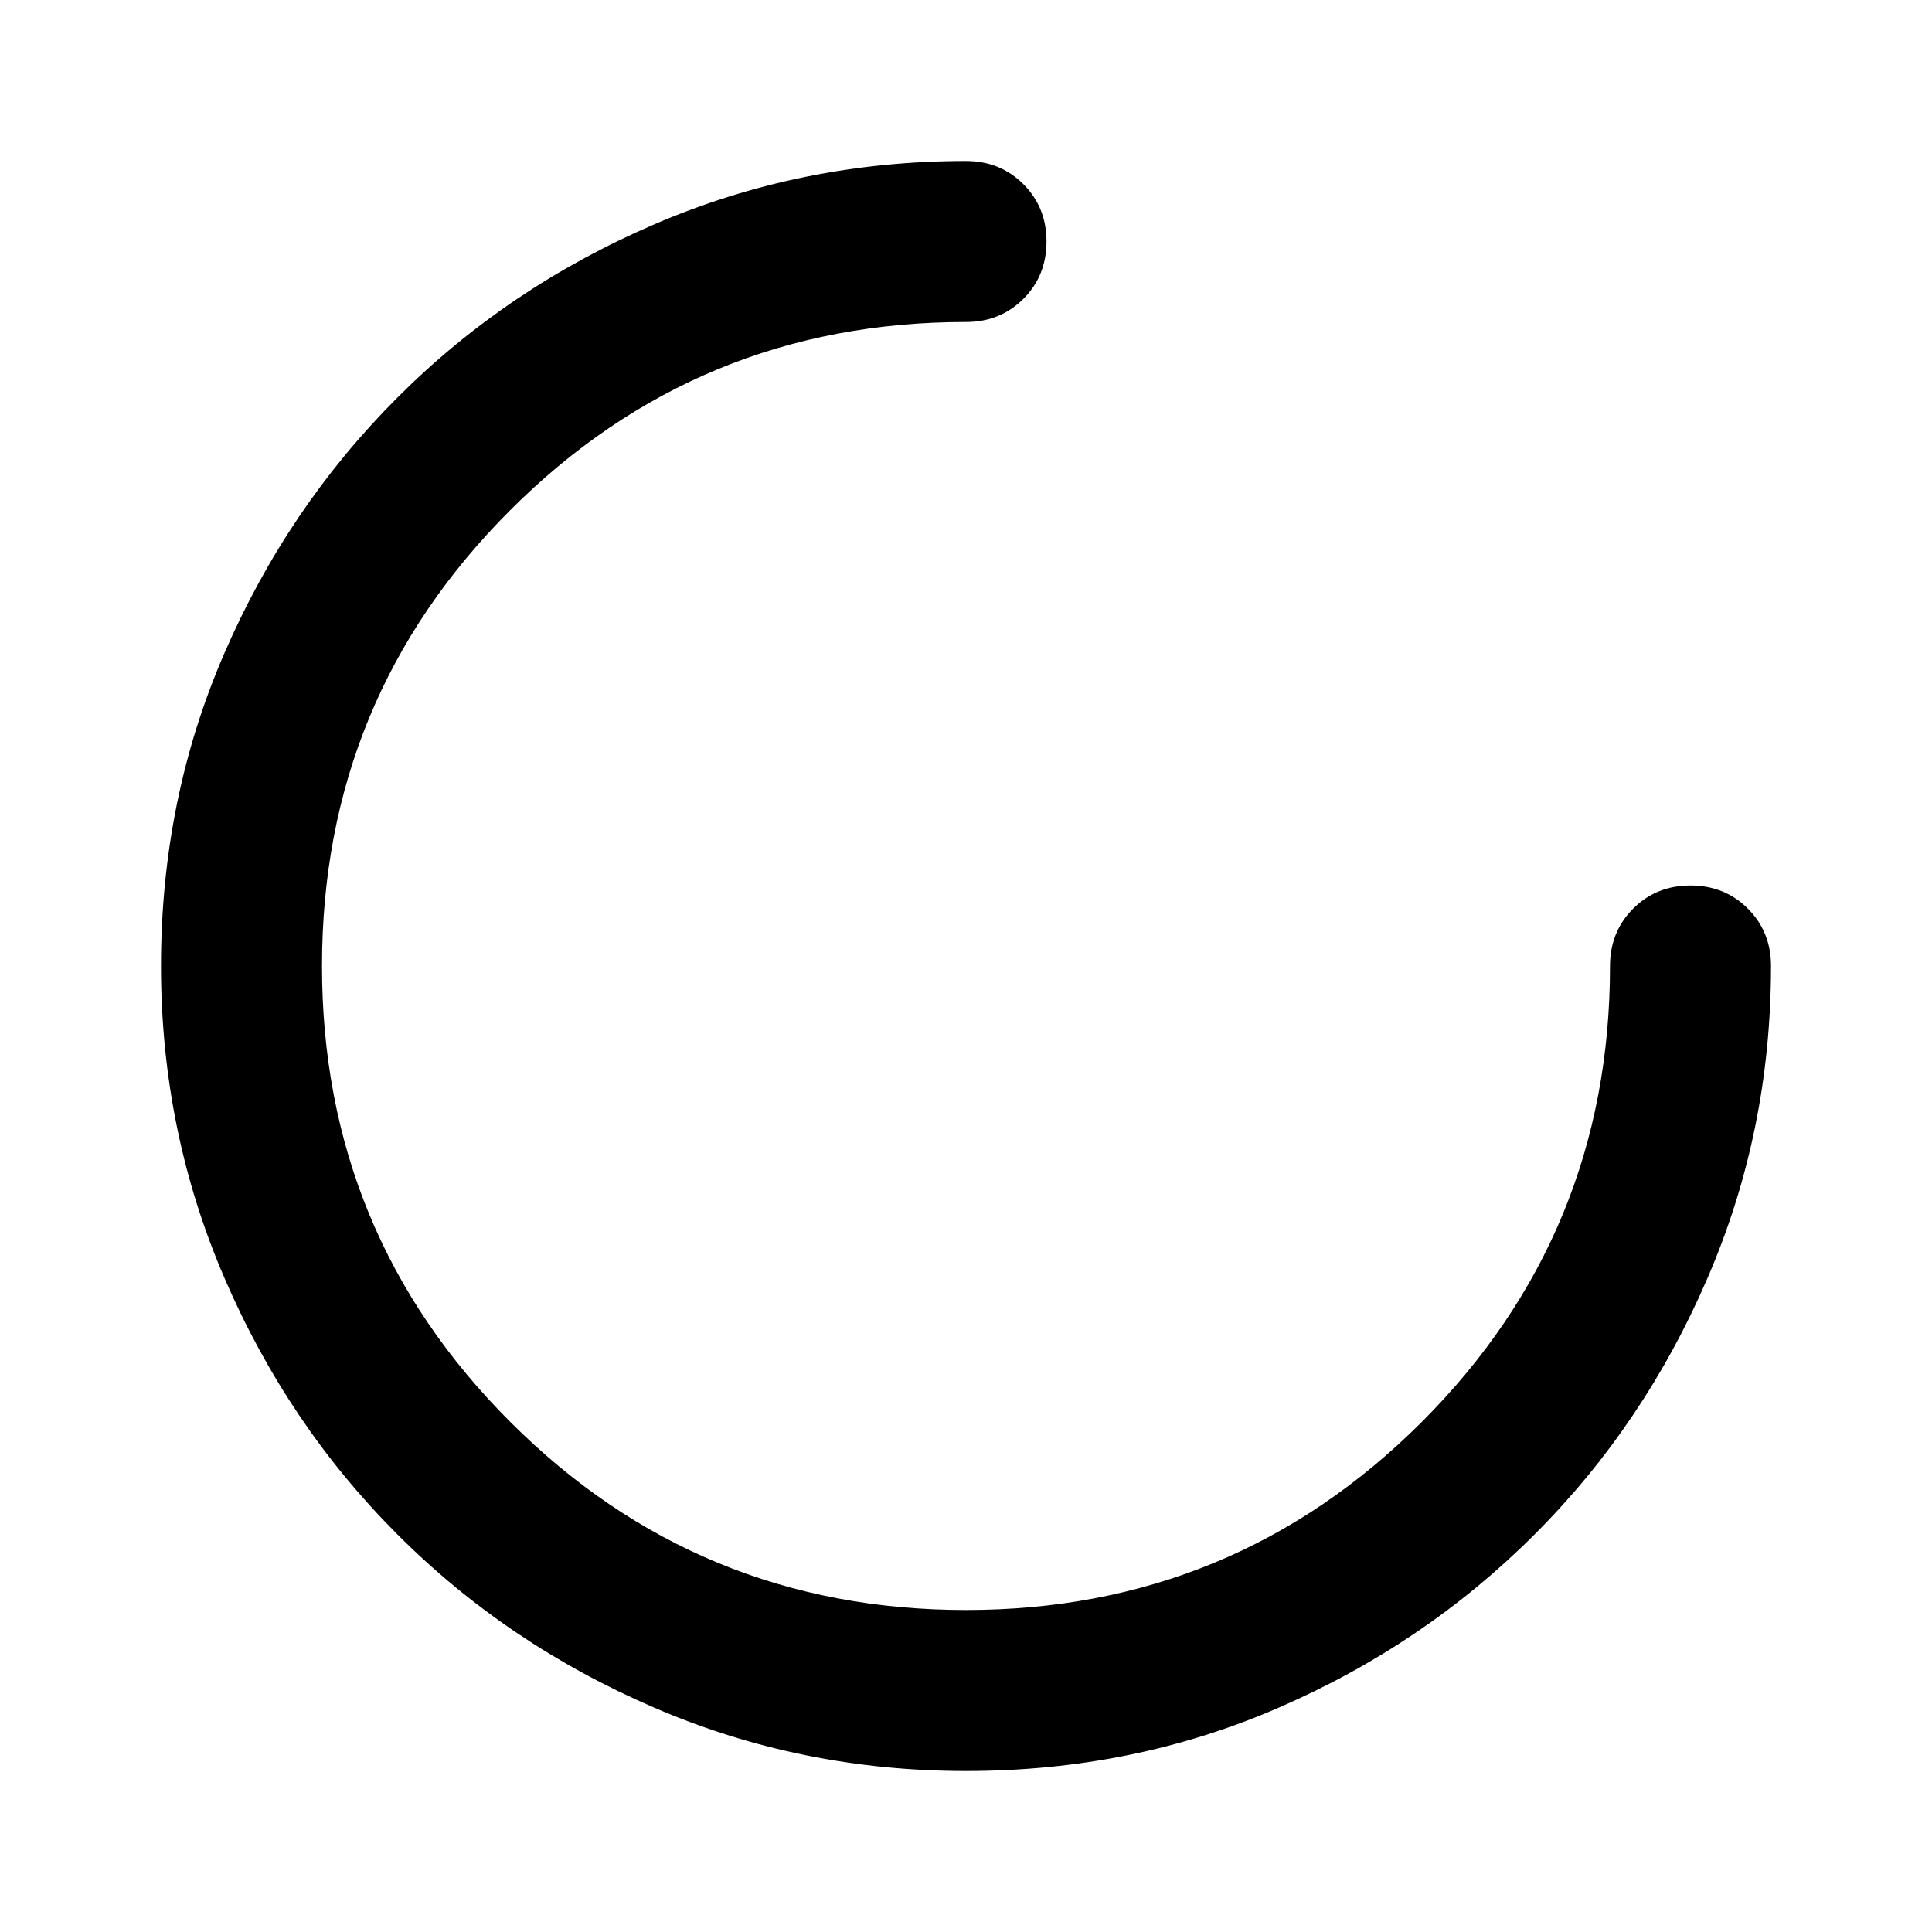
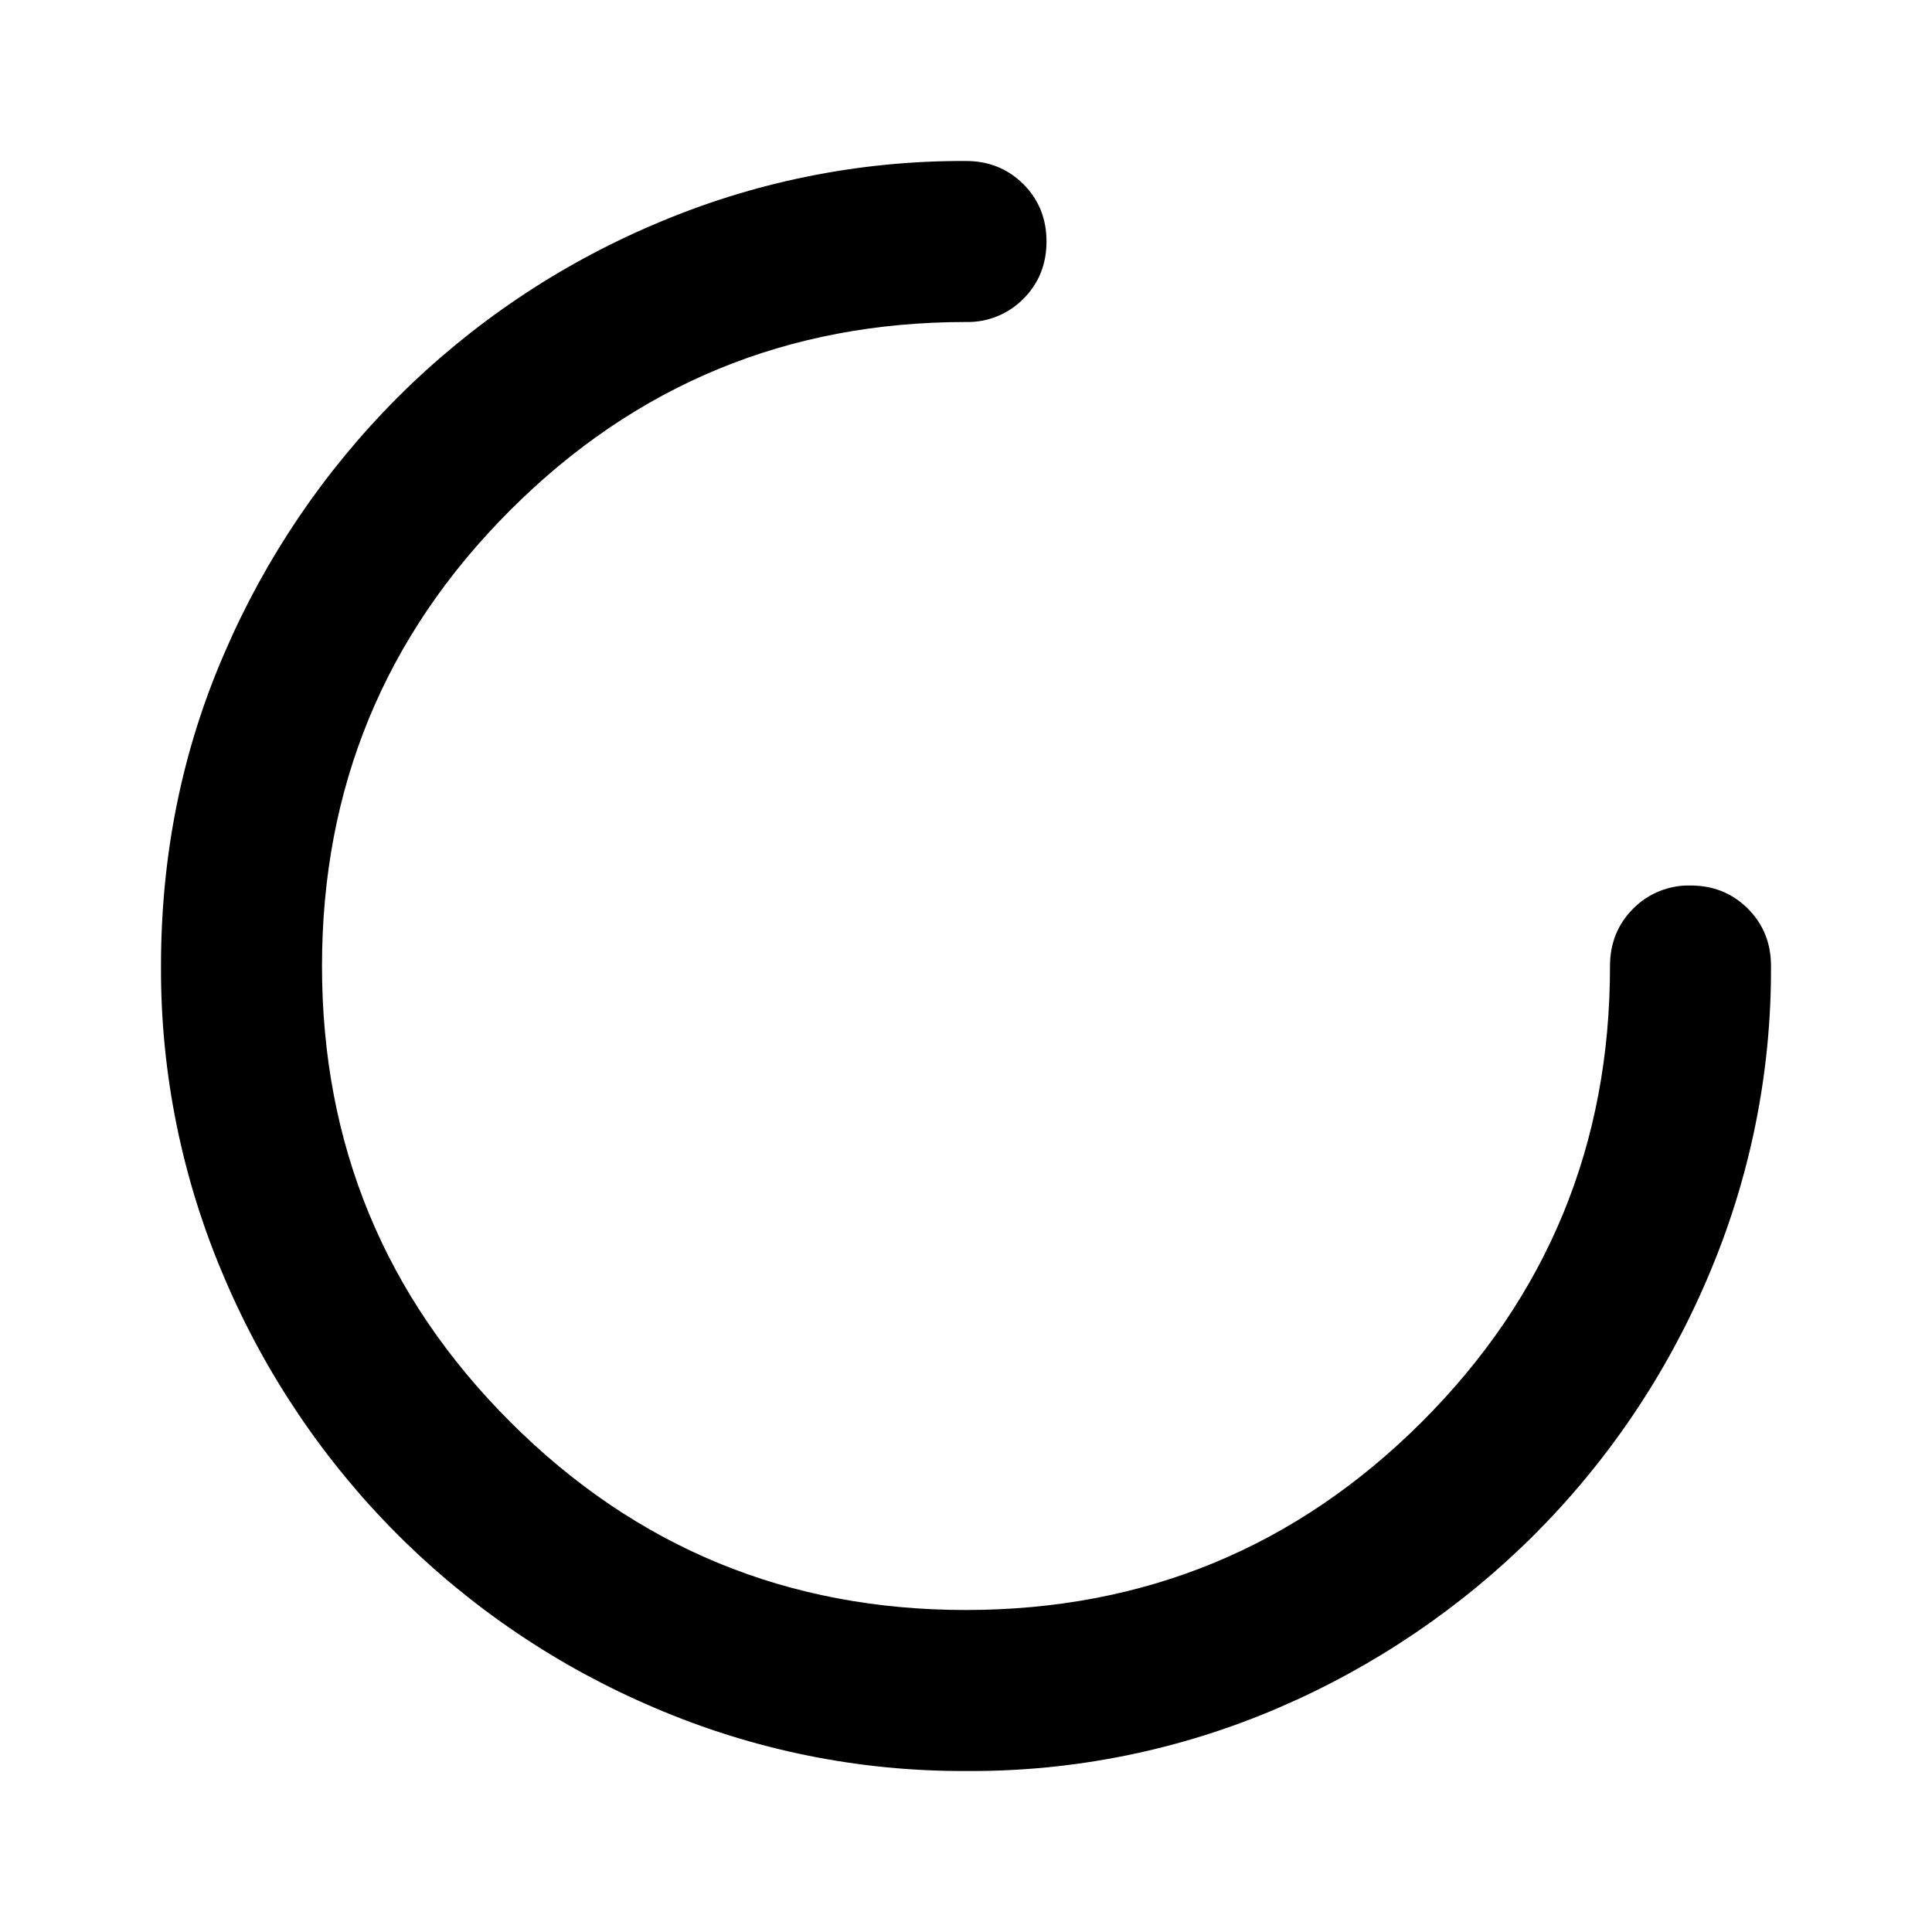
- <svg xmlns="http://www.w3.org/2000/svg" width="24" height="24" viewBox="0 0 24 24" fill="#000000">
-   <path d="M12 22C10.633 22 9.342 21.738 8.125 21.212C6.908 20.688 5.846 19.971 4.938 19.062C4.029 18.154 3.312 17.092 2.788 15.875C2.263 14.658 2 13.367 2 12C2 10.617 2.263 9.321 2.788 8.113C3.312 6.904 4.029 5.846 4.938 4.938C5.846 4.029 6.908 3.312 8.125 2.788C9.342 2.263 10.633 2 12 2C12.283 2 12.521 2.096 12.713 2.288C12.904 2.479 13 2.717 13 3C13 3.283 12.904 3.521 12.713 3.712C12.521 3.904 12.283 4 12 4C9.783 4 7.896 4.779 6.338 6.338C4.779 7.896 4 9.783 4 12C4 14.217 4.779 16.104 6.338 17.663C7.896 19.221 9.783 20 12 20C14.217 20 16.104 19.221 17.663 17.663C19.221 16.104 20 14.217 20 12C20 11.717 20.096 11.479 20.288 11.287C20.479 11.096 20.717 11 21 11C21.283 11 21.521 11.096 21.712 11.287C21.904 11.479 22 11.717 22 12C22 13.367 21.738 14.658 21.212 15.875C20.688 17.092 19.971 18.154 19.062 19.062C18.154 19.971 17.096 20.688 15.887 21.212C14.679 21.738 13.383 22 12 22Z" />
+ <svg xmlns="http://www.w3.org/2000/svg" viewBox="0 0 24 24" fill="currentColor">
+   <path d="M12 22a9.7 9.7 0 0 1-3.875-.788 10.1 10.1 0 0 1-3.187-2.15 10.1 10.1 0 0 1-2.15-3.187A9.7 9.7 0 0 1 2 12q0-2.075.788-3.887a10.2 10.2 0 0 1 2.15-3.175 10.1 10.1 0 0 1 3.187-2.15A9.7 9.7 0 0 1 12 2q.424 0 .713.288Q13 2.575 13 3q0 .424-.287.712A.97.97 0 0 1 12 4Q8.675 4 6.338 6.338 4 8.675 4 12t2.338 5.663T12 20t5.663-2.337T20 12q0-.424.288-.713A.97.97 0 0 1 21 11q.424 0 .712.287.288.288.288.713a9.7 9.7 0 0 1-.788 3.875 10.1 10.1 0 0 1-2.15 3.188 10.2 10.2 0 0 1-3.175 2.15A9.65 9.65 0 0 1 12 22" />
</svg>
